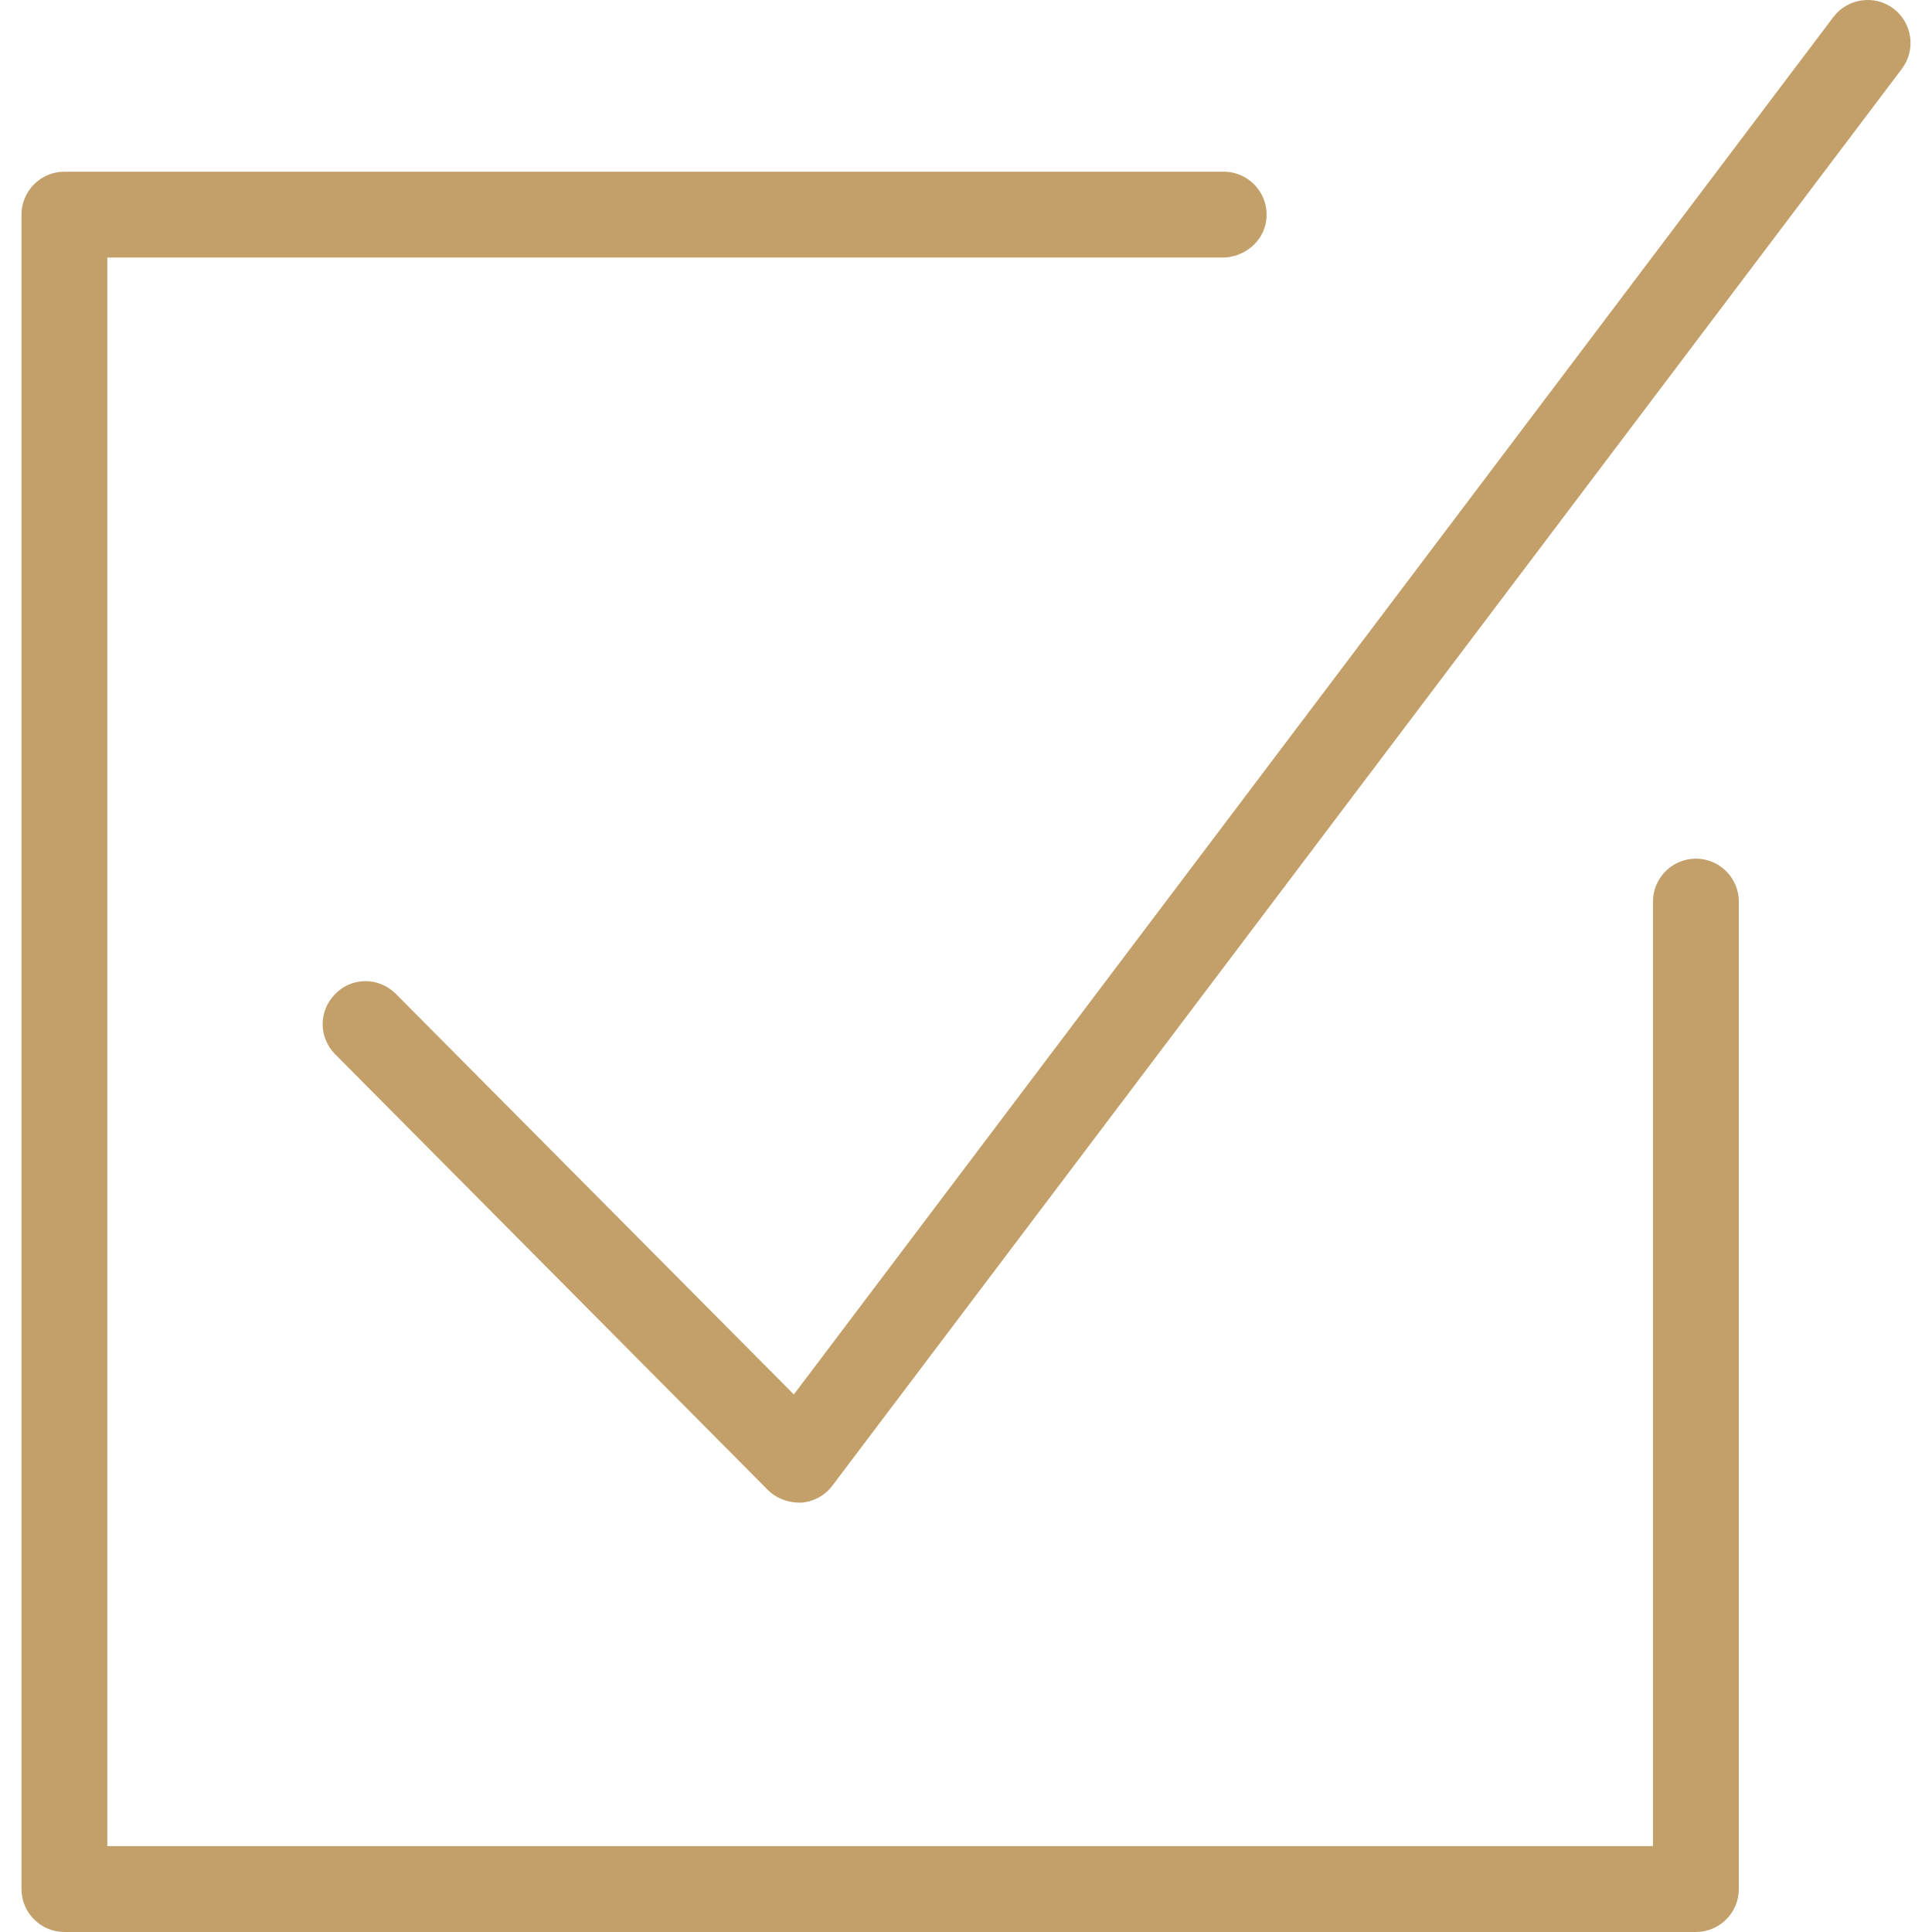
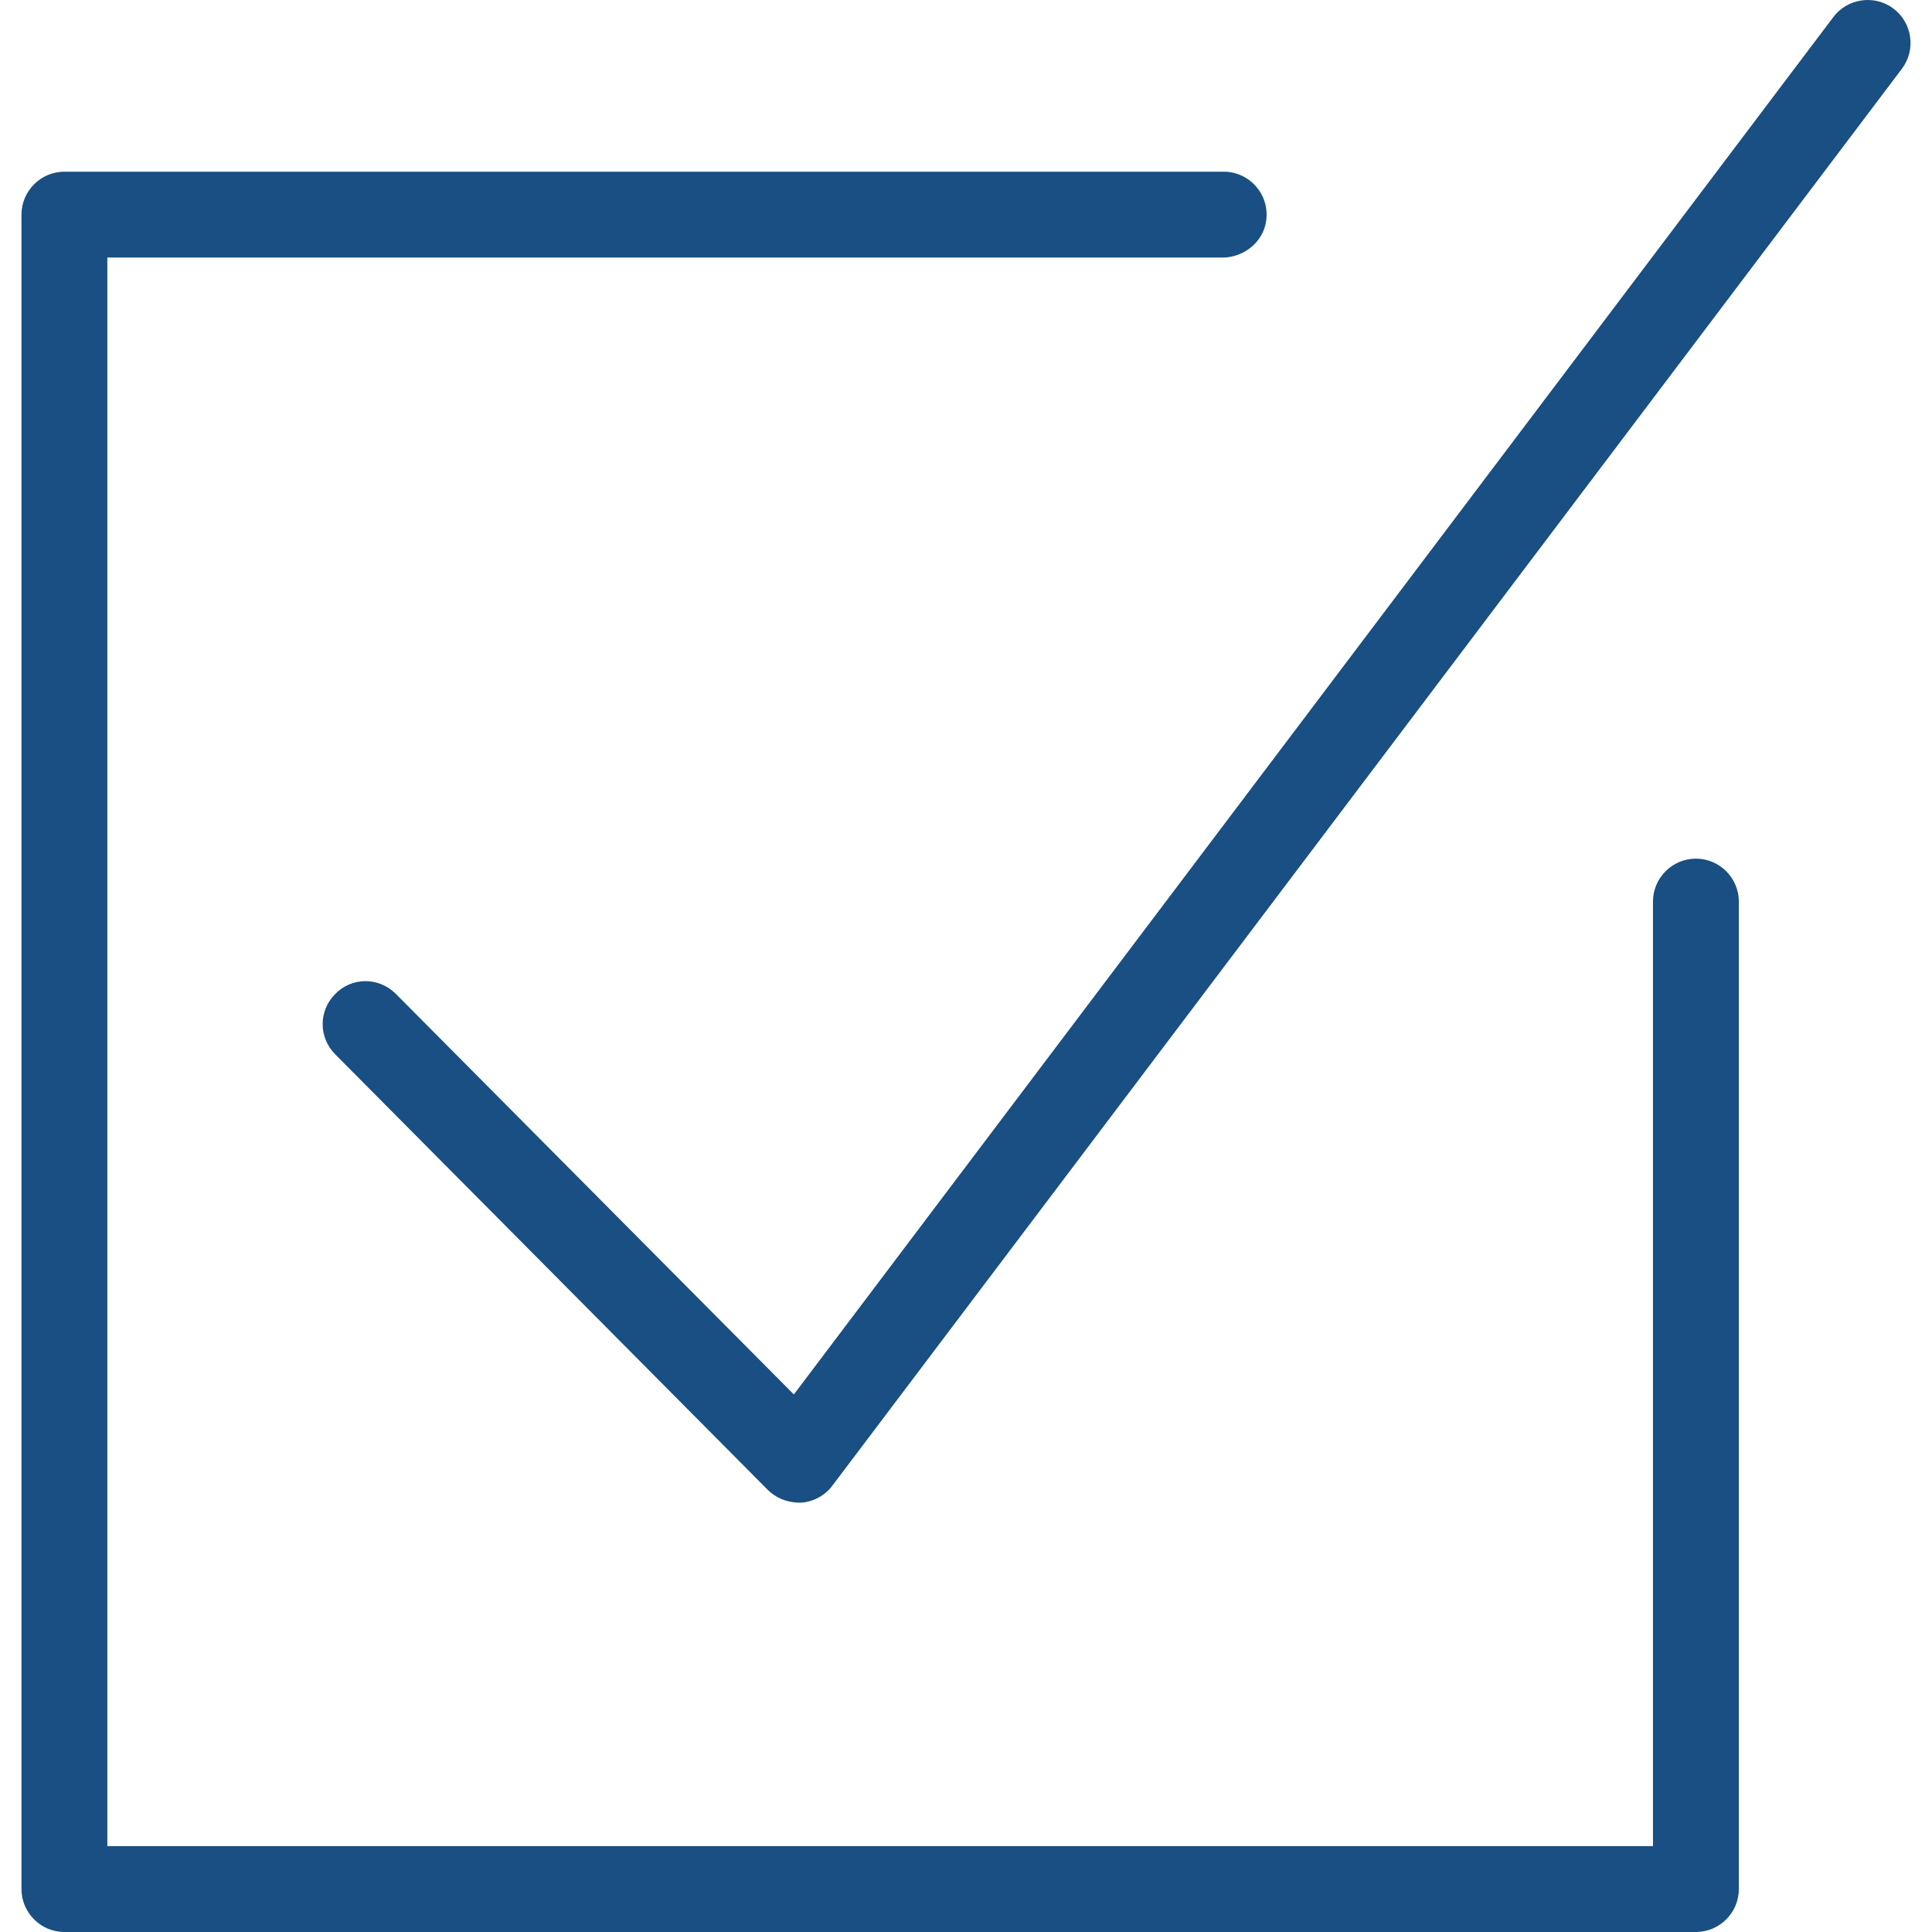
- <svg xmlns="http://www.w3.org/2000/svg" fill="#c3a069" height="16px" width="16px" version="1.1" id="Layer_1" viewBox="0 0 479.989 479.989" xml:space="preserve">
+ <svg xmlns="http://www.w3.org/2000/svg" fill="#194f82" height="16px" width="16px" version="1.1" id="Layer_1" viewBox="0 0 479.989 479.989" xml:space="preserve">
  <g>
    <g>
      <g>
        <path d="M470.4,2.122c-4.693-3.52-11.413-2.56-14.933,2.133l-258.24,342.187L98.24,246.815c-4.267-4.16-10.987-4.053-15.04,0.213     c-4.053,4.16-4.053,10.667,0,14.827l107.52,108.267c2.027,2.027,4.693,3.093,7.573,3.2h0.747     c3.093-0.213,5.973-1.813,7.787-4.267l265.707-352C476.053,12.362,475.093,5.642,470.4,2.122z" />
        <path d="M421.333,213.322c-5.867,0-10.667,4.8-10.667,10.667v234.667h-384V63.989H303.68c5.333,0,10.133-3.84,10.88-9.067     c0.96-6.613-4.16-12.267-10.56-12.267H16c-5.867,0-10.667,4.8-10.667,10.667v416c0,5.867,4.8,10.667,10.667,10.667h405.333     c5.867,0,10.667-4.8,10.667-10.667V223.989C432,218.122,427.2,213.322,421.333,213.322z" />
      </g>
    </g>
  </g>
</svg>
